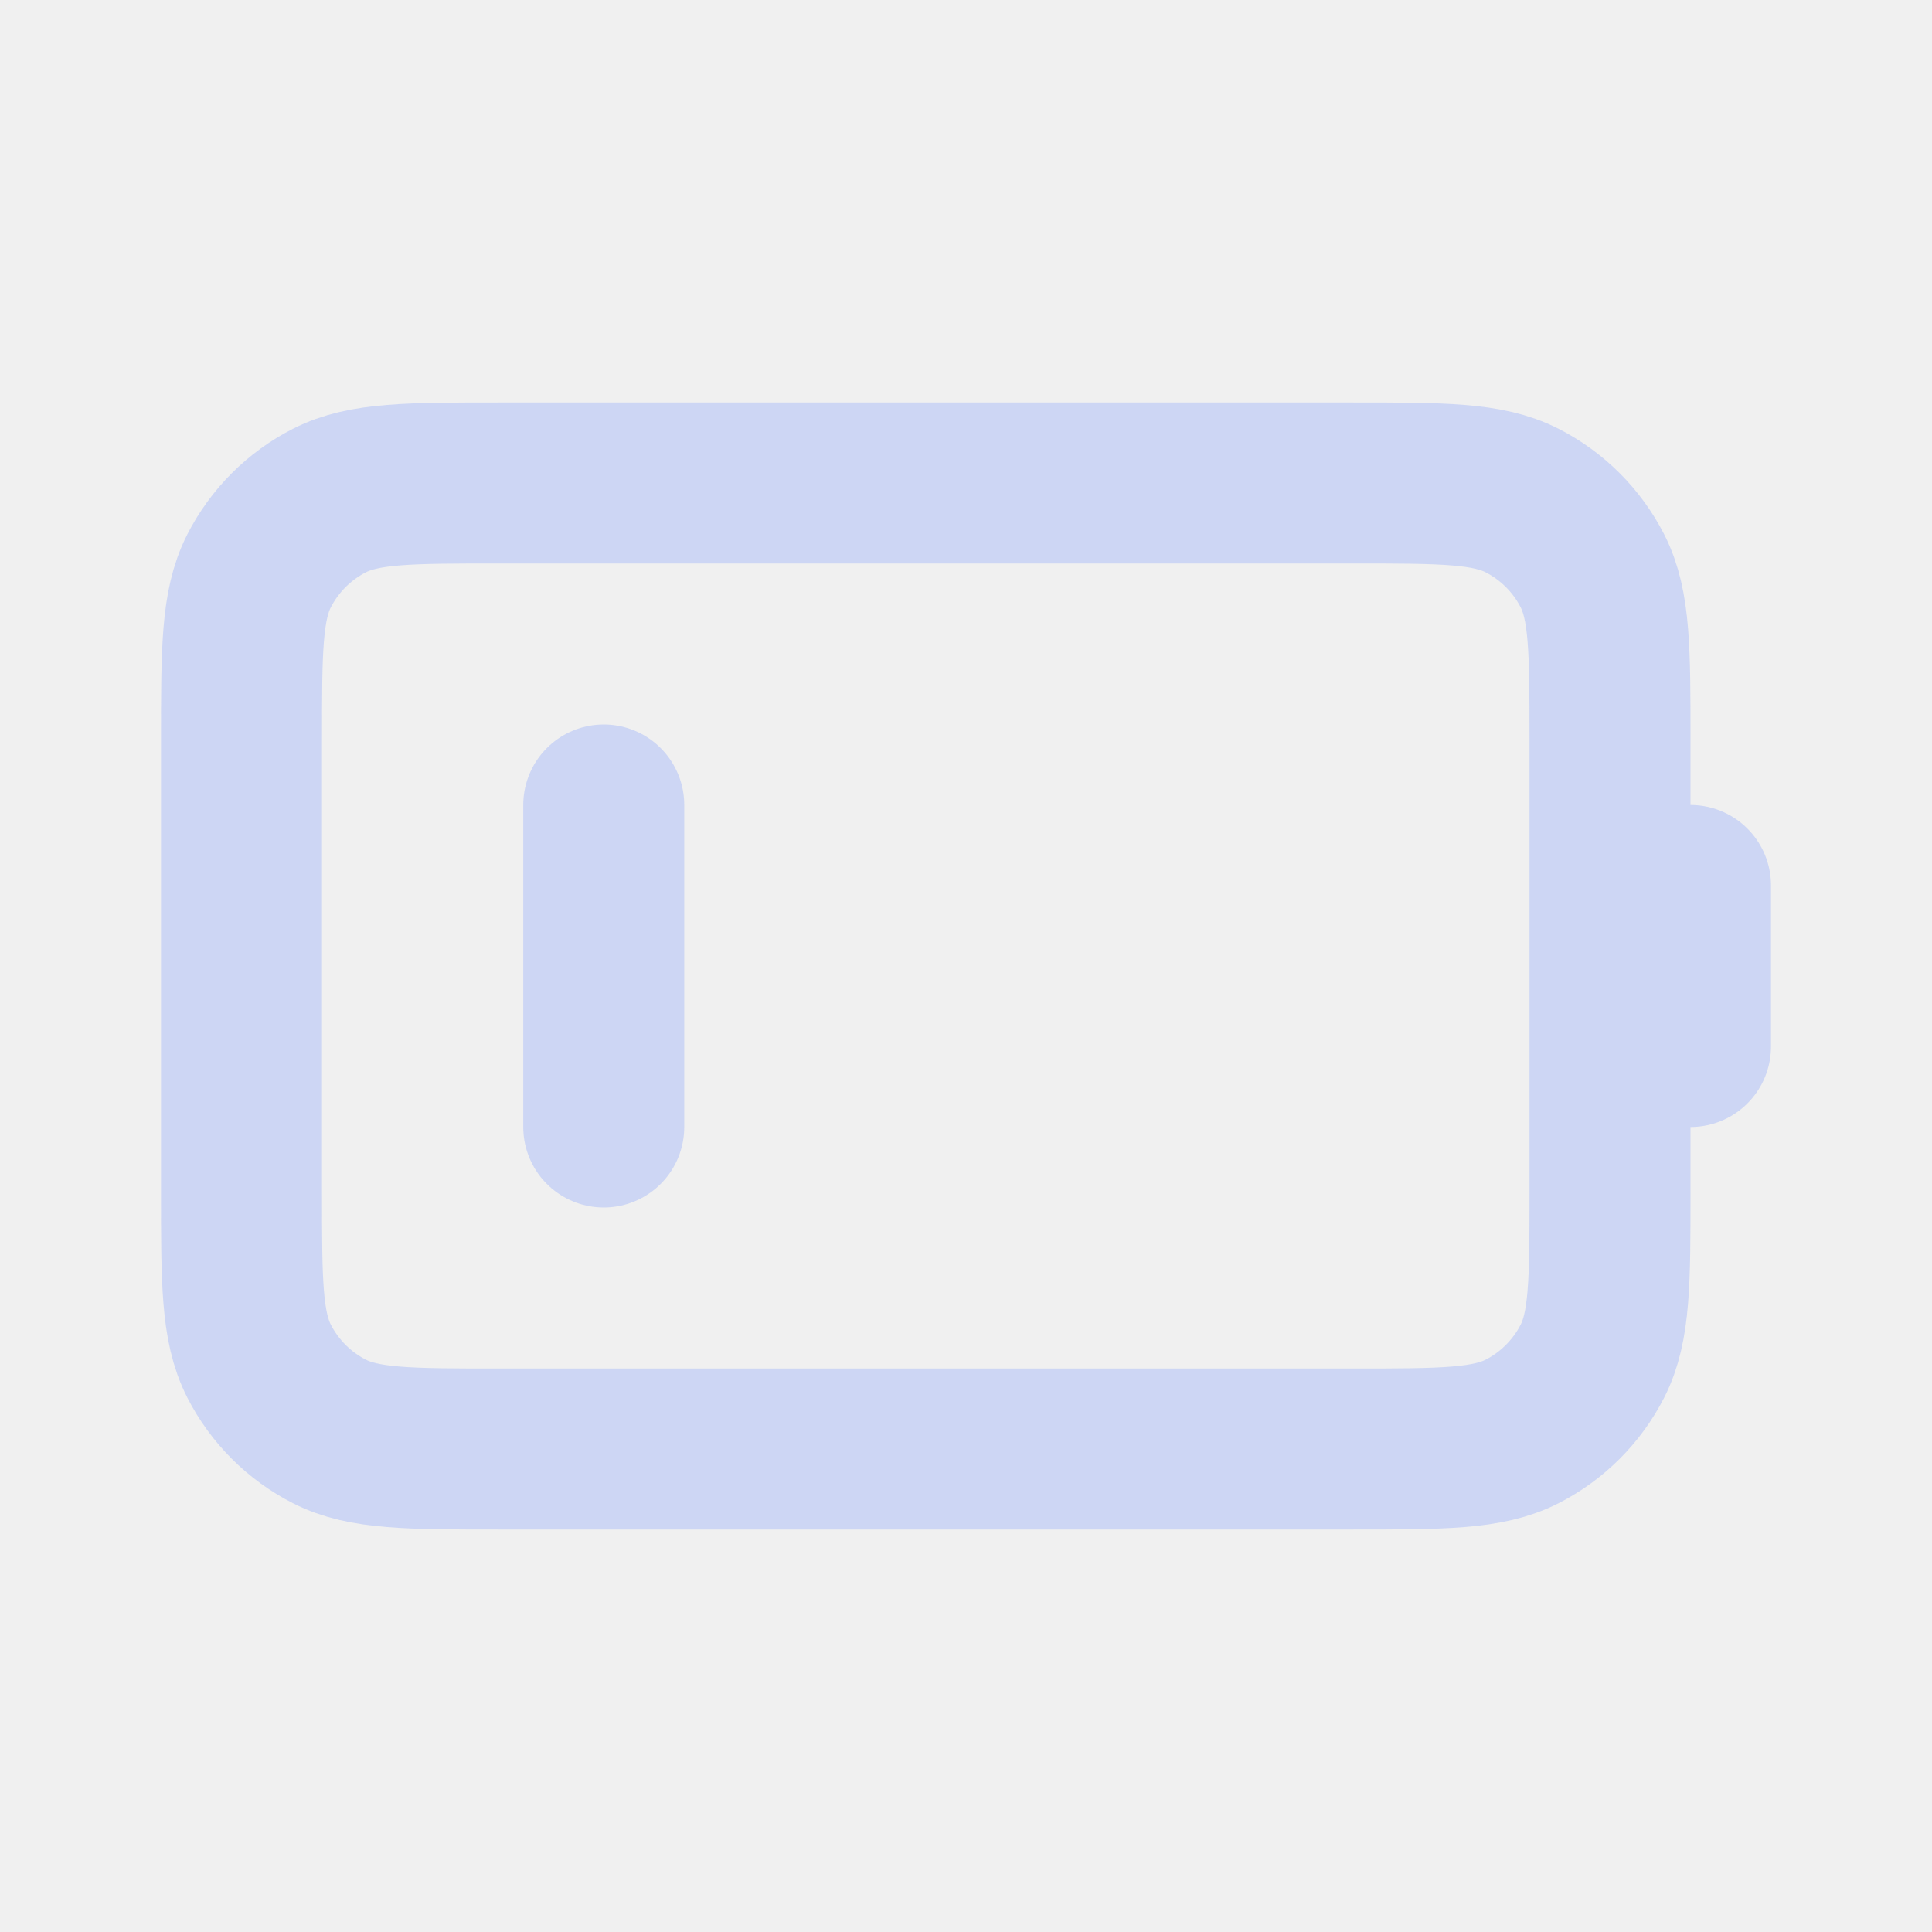
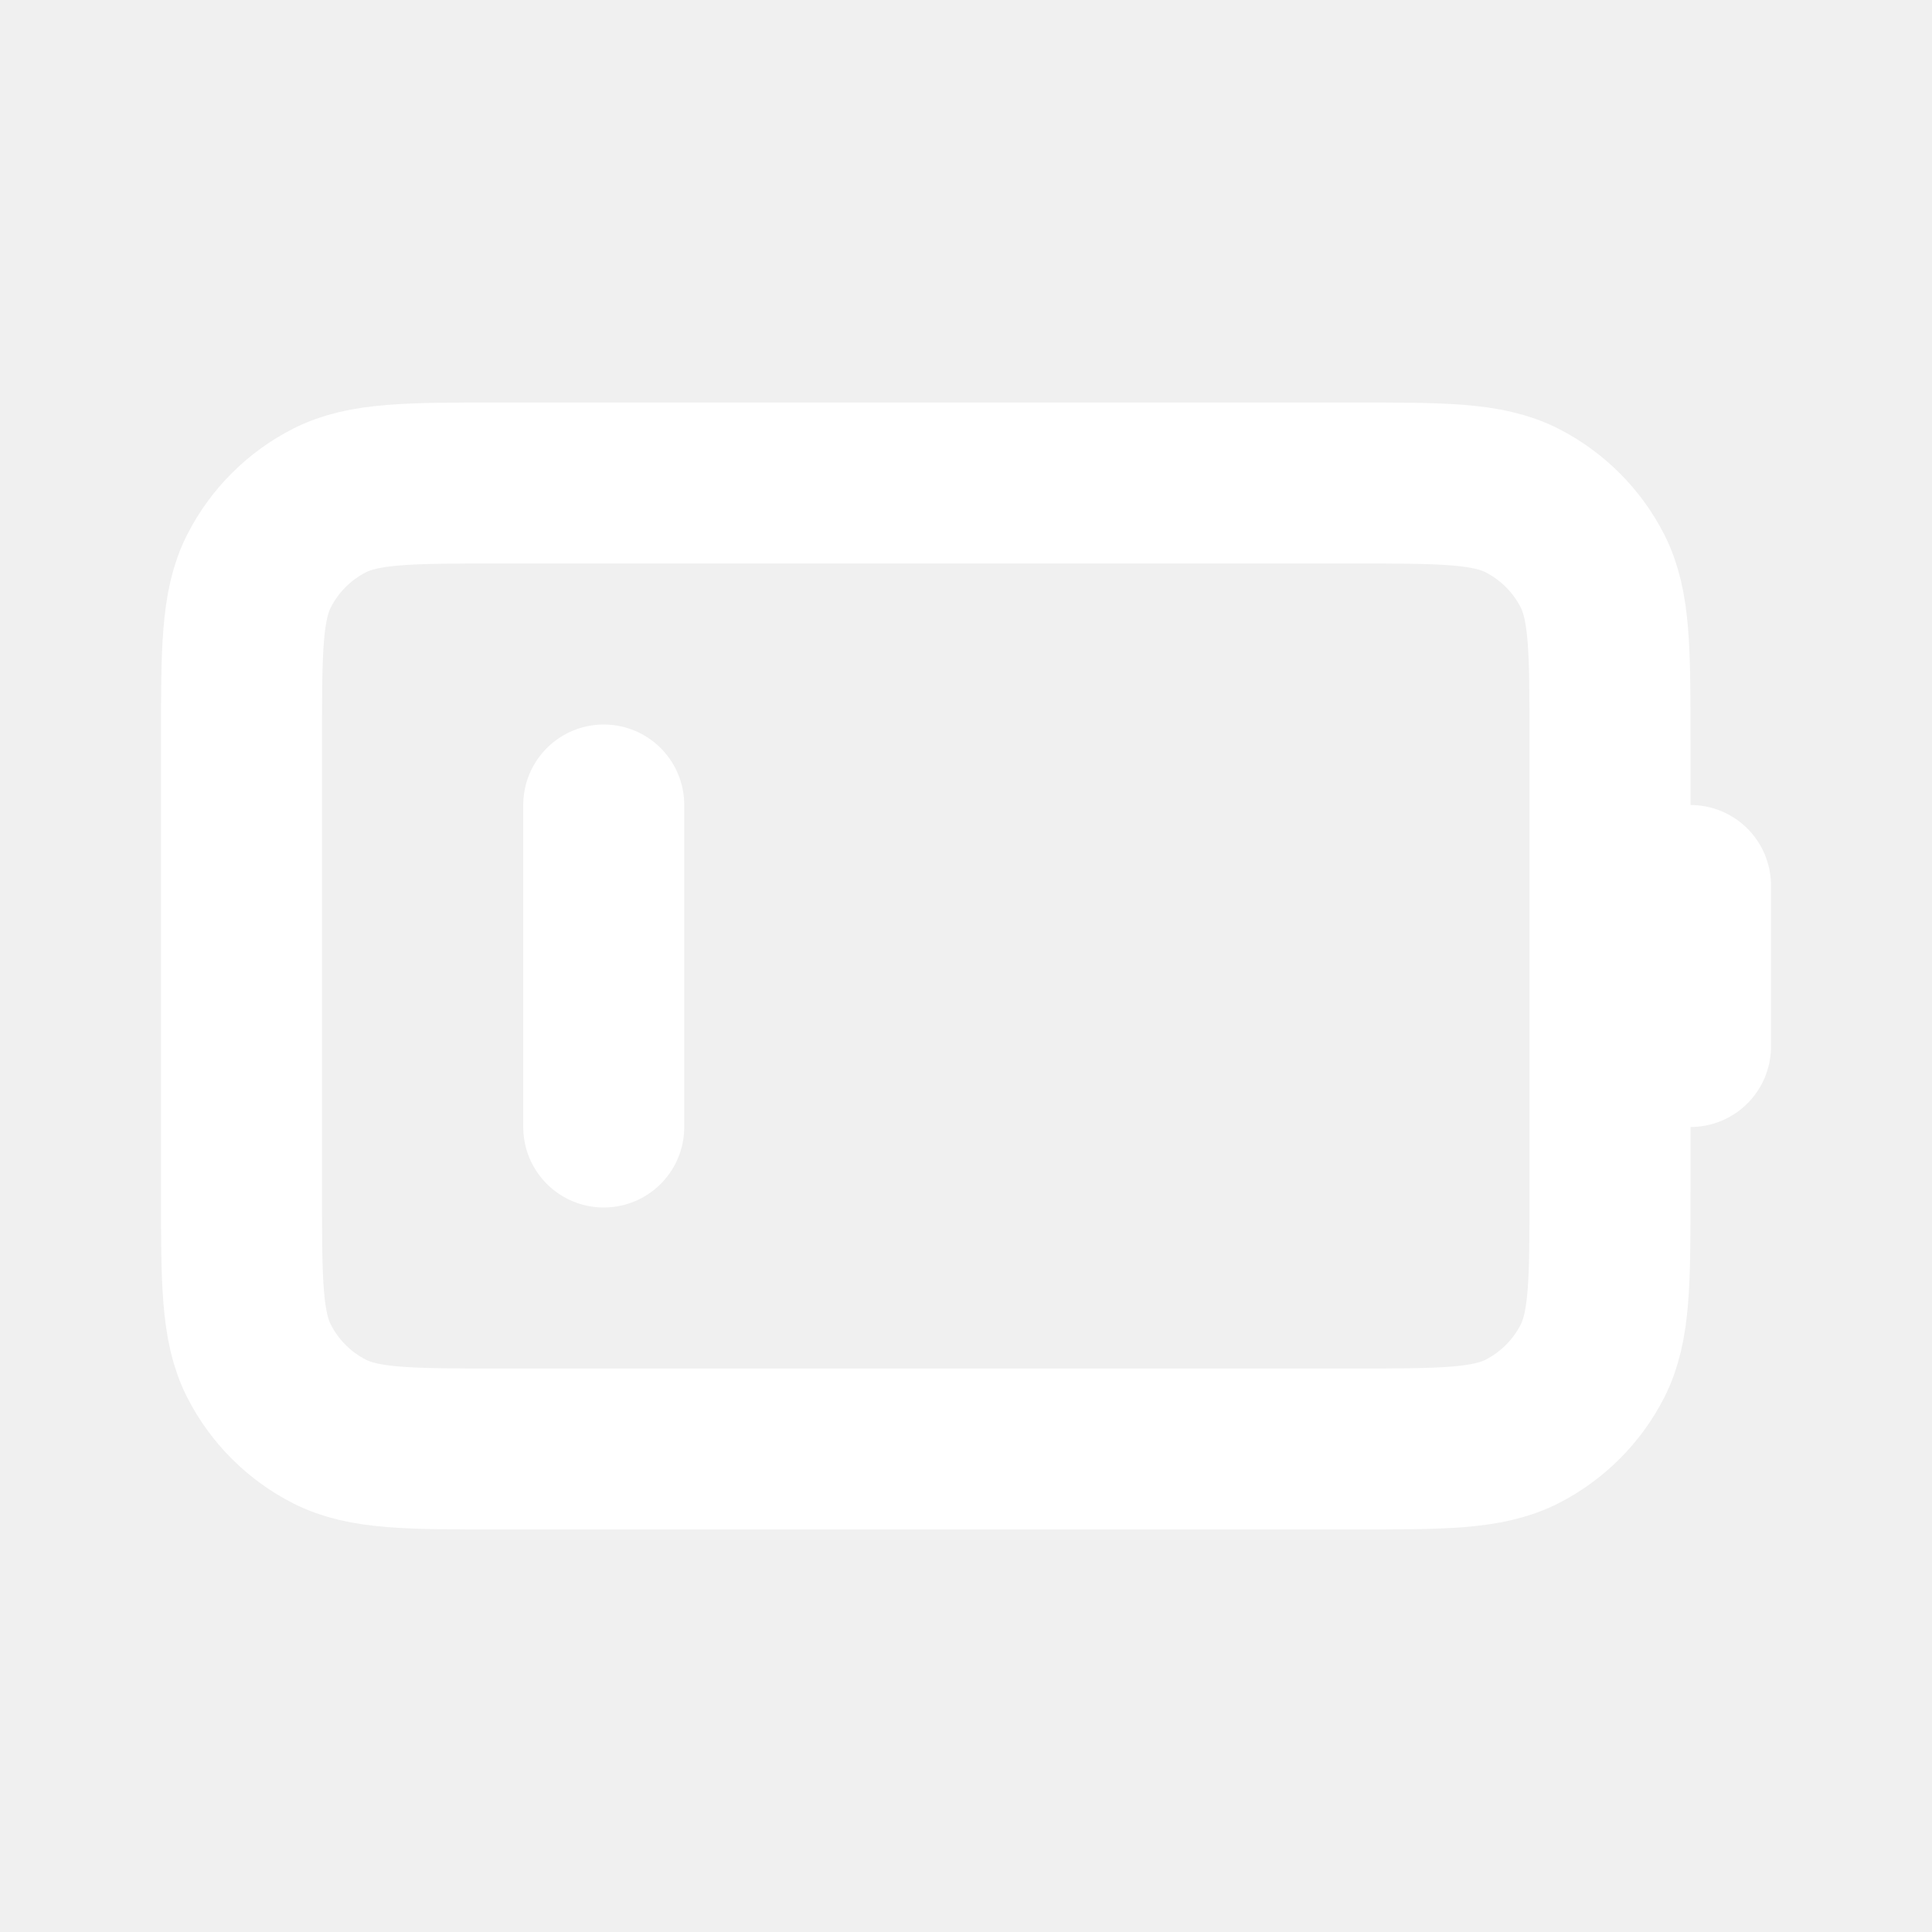
<svg xmlns="http://www.w3.org/2000/svg" width="800px" height="800px" viewBox="0 0 24 24" fill="none">
-   <path d="M7.5 10V14M21 13V11M6.2 18H16.8C17.92 18 18.48 18 18.908 17.782C19.284 17.59 19.59 17.284 19.782 16.908C20 16.48 20 15.92 20 14.8V9.2C20 8.08 20 7.52 19.782 7.092C19.59 6.716 19.284 6.41 18.908 6.218C18.48 6 17.92 6 16.8 6H6.2C5.08 6 4.52 6 4.092 6.218C3.716 6.41 3.41 6.716 3.218 7.092C3 7.52 3 8.08 3 9.2V14.8C3 15.92 3 16.48 3.218 16.908C3.41 17.284 3.716 17.59 4.092 17.782C4.52 18 5.08 18 6.2 18Z" stroke="#cdd6f4" stroke-width="2" stroke-linecap="round" stroke-linejoin="round" />
+   <path d="M7.5 10V14M21 13V11M6.2 18H16.8C17.92 18 18.48 18 18.908 17.782C19.284 17.59 19.59 17.284 19.782 16.908C20 16.48 20 15.92 20 14.8V9.2C20 8.08 20 7.52 19.782 7.092C19.59 6.716 19.284 6.41 18.908 6.218C18.48 6 17.92 6 16.8 6H6.2C5.08 6 4.52 6 4.092 6.218C3.716 6.41 3.41 6.716 3.218 7.092C3 7.52 3 8.08 3 9.2V14.8C3 15.92 3 16.48 3.218 16.908C3.41 17.284 3.716 17.59 4.092 17.782C4.52 18 5.08 18 6.2 18Z" stroke="#ffffff" stroke-width="2" stroke-linecap="round" stroke-linejoin="round" />
</svg>
